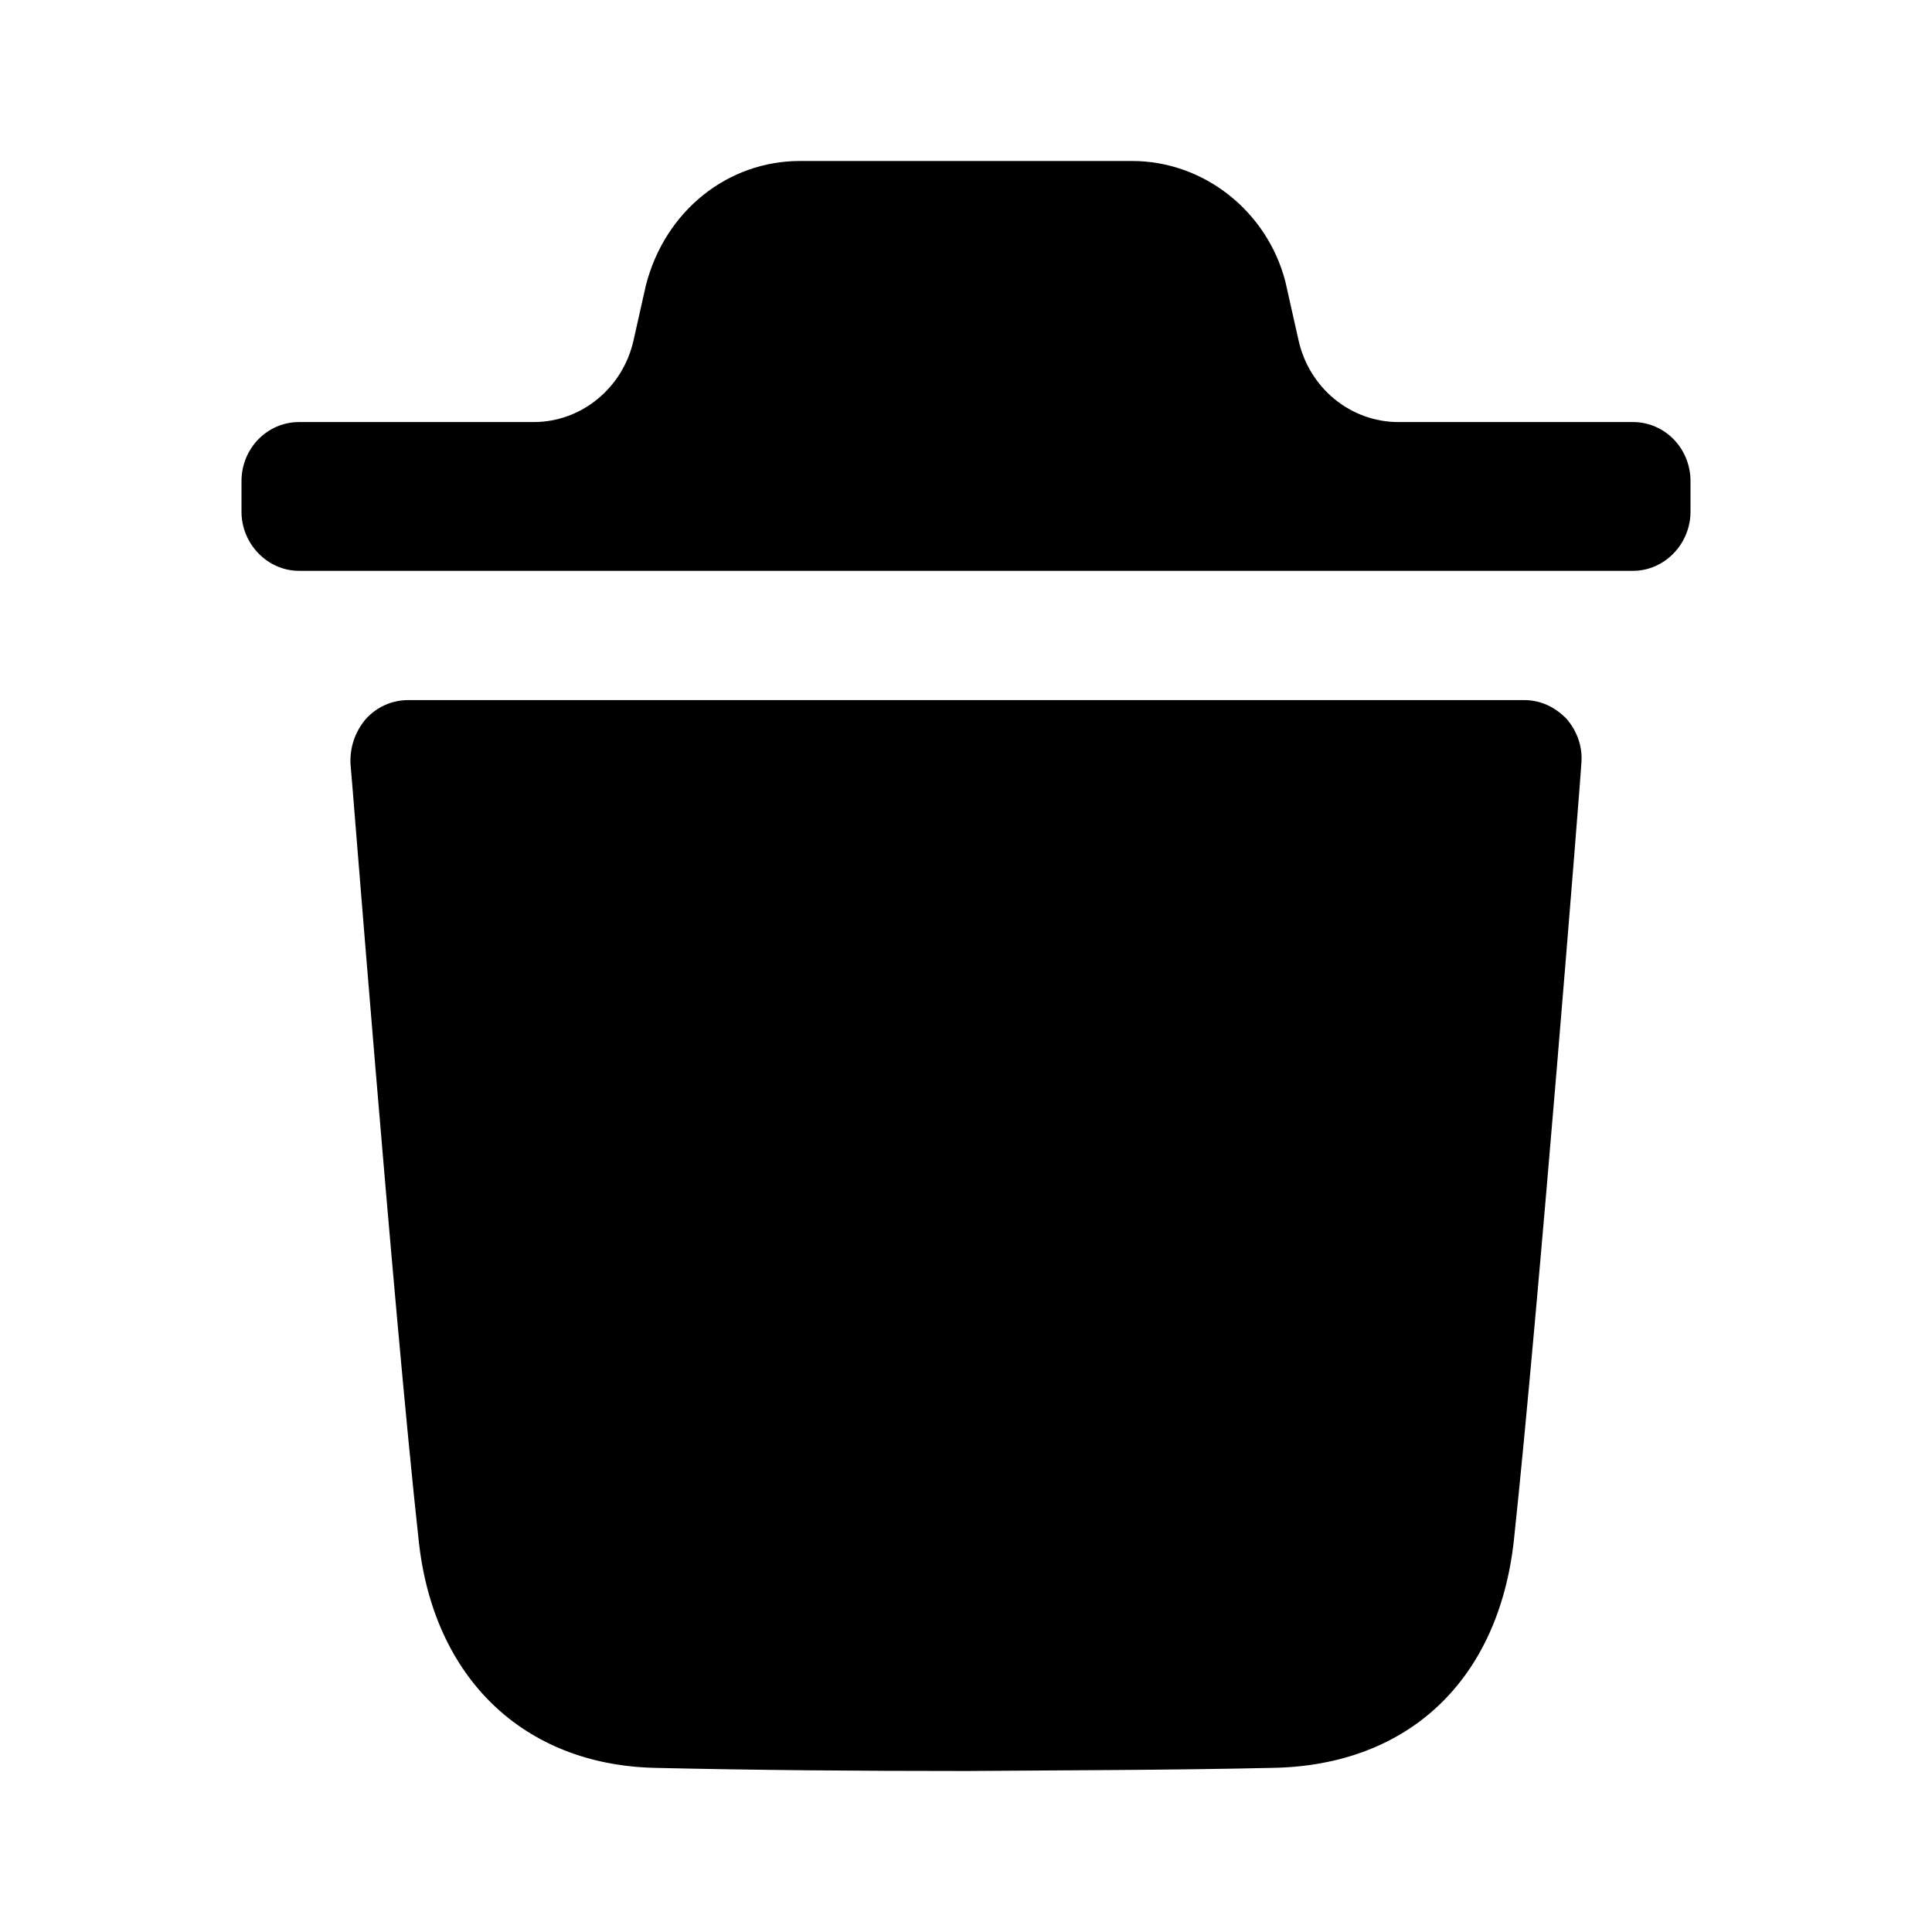
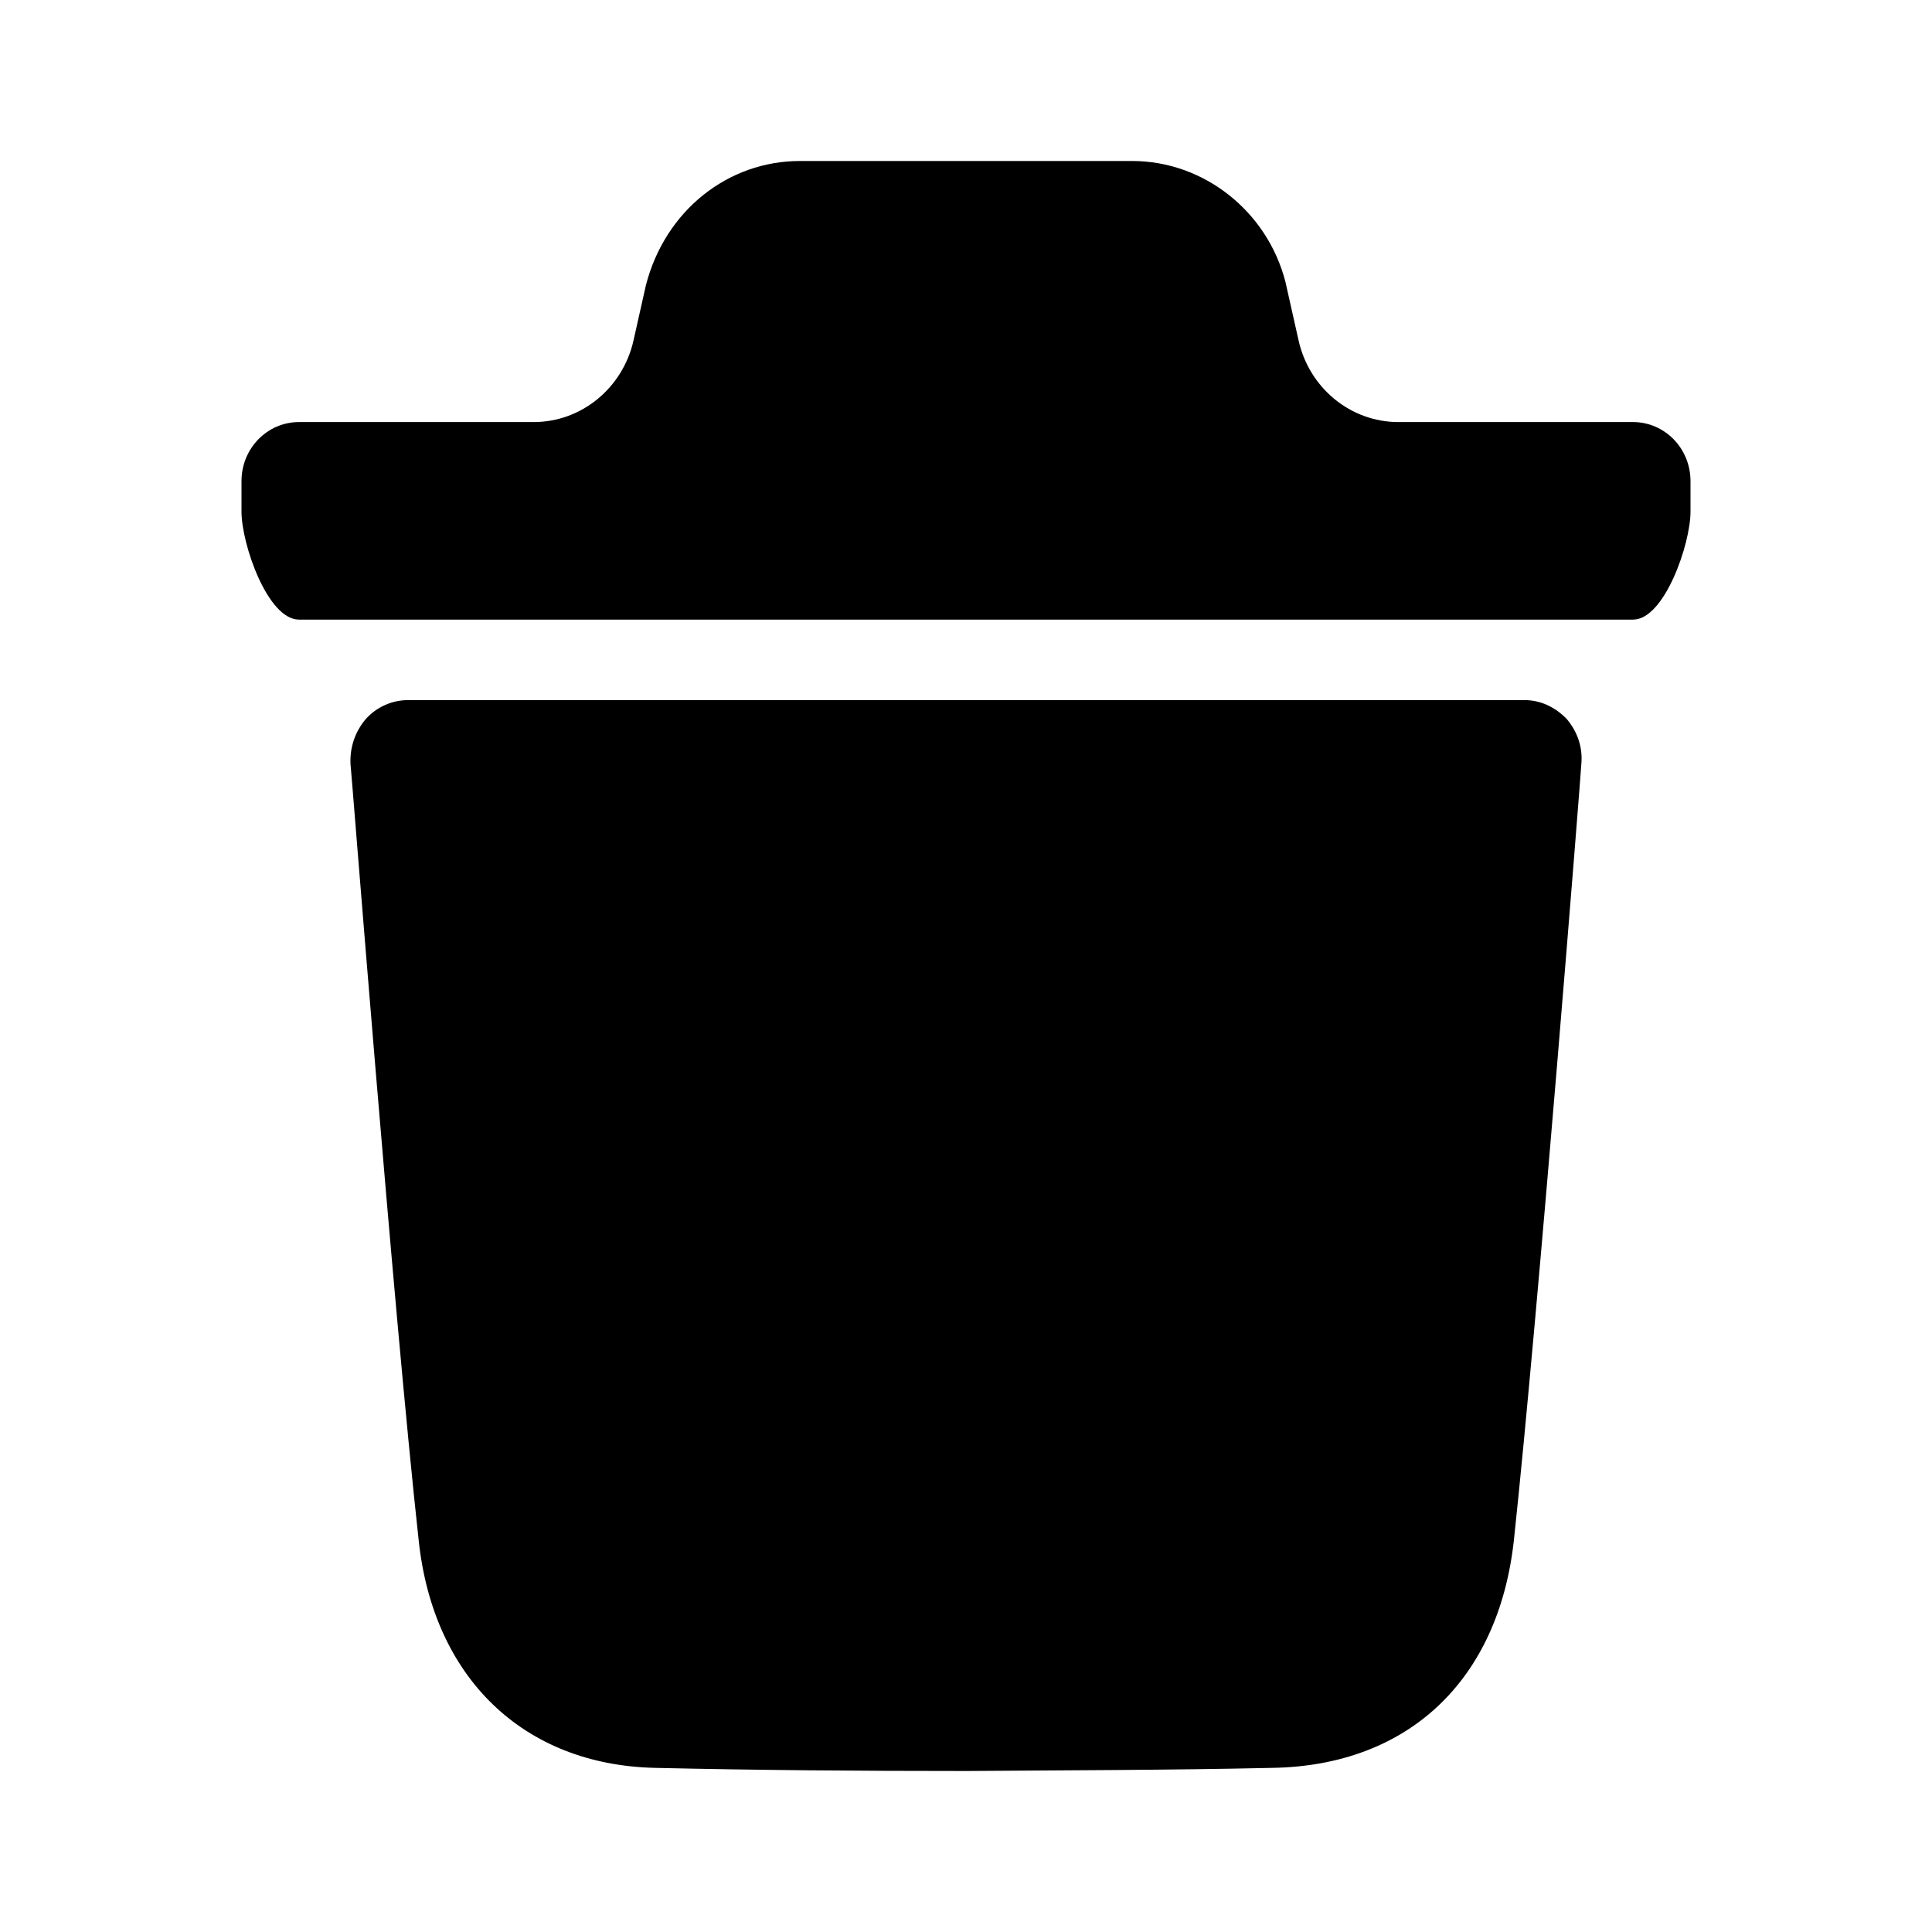
<svg xmlns="http://www.w3.org/2000/svg" width="24" height="24" viewBox="0 0 24 24" fill="none">
-   <path d="M18.939 8.697C19.139 8.697 19.319 8.784 19.462 8.931C19.595 9.088 19.663 9.283 19.644 9.489C19.643 9.565 19.11 16.298 18.806 19.134C18.615 20.875 17.493 21.932 15.81 21.961C14.515 21.99 13.25 21.99 12.004 22C10.681 22 9.387 21.99 8.132 21.961C6.505 21.922 5.382 20.846 5.201 19.134C4.888 16.288 4.365 9.564 4.354 9.489C4.345 9.283 4.411 9.088 4.545 8.931C4.677 8.784 4.868 8.697 5.068 8.697H18.939ZM14.065 2C14.948 2 15.738 2.617 15.967 3.497L16.131 4.227C16.263 4.821 16.778 5.243 17.371 5.243H20.287C20.676 5.243 21 5.566 21 5.977V6.357C21 6.758 20.676 7.091 20.287 7.091H3.714C3.324 7.091 3 6.758 3 6.357V5.977C3 5.566 3.324 5.243 3.714 5.243H6.63C7.222 5.243 7.737 4.821 7.87 4.228L8.023 3.546C8.261 2.617 9.042 2 9.936 2H14.065Z" fill="black" />
+   <path d="M18.939 8.697C19.139 8.697 19.319 8.784 19.462 8.931C19.595 9.088 19.663 9.283 19.644 9.489C19.643 9.565 19.11 16.298 18.806 19.134C18.615 20.875 17.493 21.932 15.81 21.961C14.515 21.99 13.25 21.99 12.004 22C10.681 22 9.387 21.99 8.132 21.961C6.505 21.922 5.382 20.846 5.201 19.134C4.888 16.288 4.365 9.564 4.354 9.489C4.345 9.283 4.411 9.088 4.545 8.931C4.677 8.784 4.868 8.697 5.068 8.697H18.939ZM14.065 2C14.948 2 15.738 2.617 15.967 3.497L16.131 4.227C16.263 4.821 16.778 5.243 17.371 5.243H20.287C20.676 5.243 21 5.566 21 5.977V6.357C21 6.758 20.676 7.697 20.287 7.697H3.714C3.324 7.697 3 6.758 3 6.357V5.977C3 5.566 3.324 5.243 3.714 5.243H6.63C7.222 5.243 7.737 4.821 7.87 4.228L8.023 3.546C8.261 2.617 9.042 2 9.936 2H14.065Z" fill="black" />
</svg>
